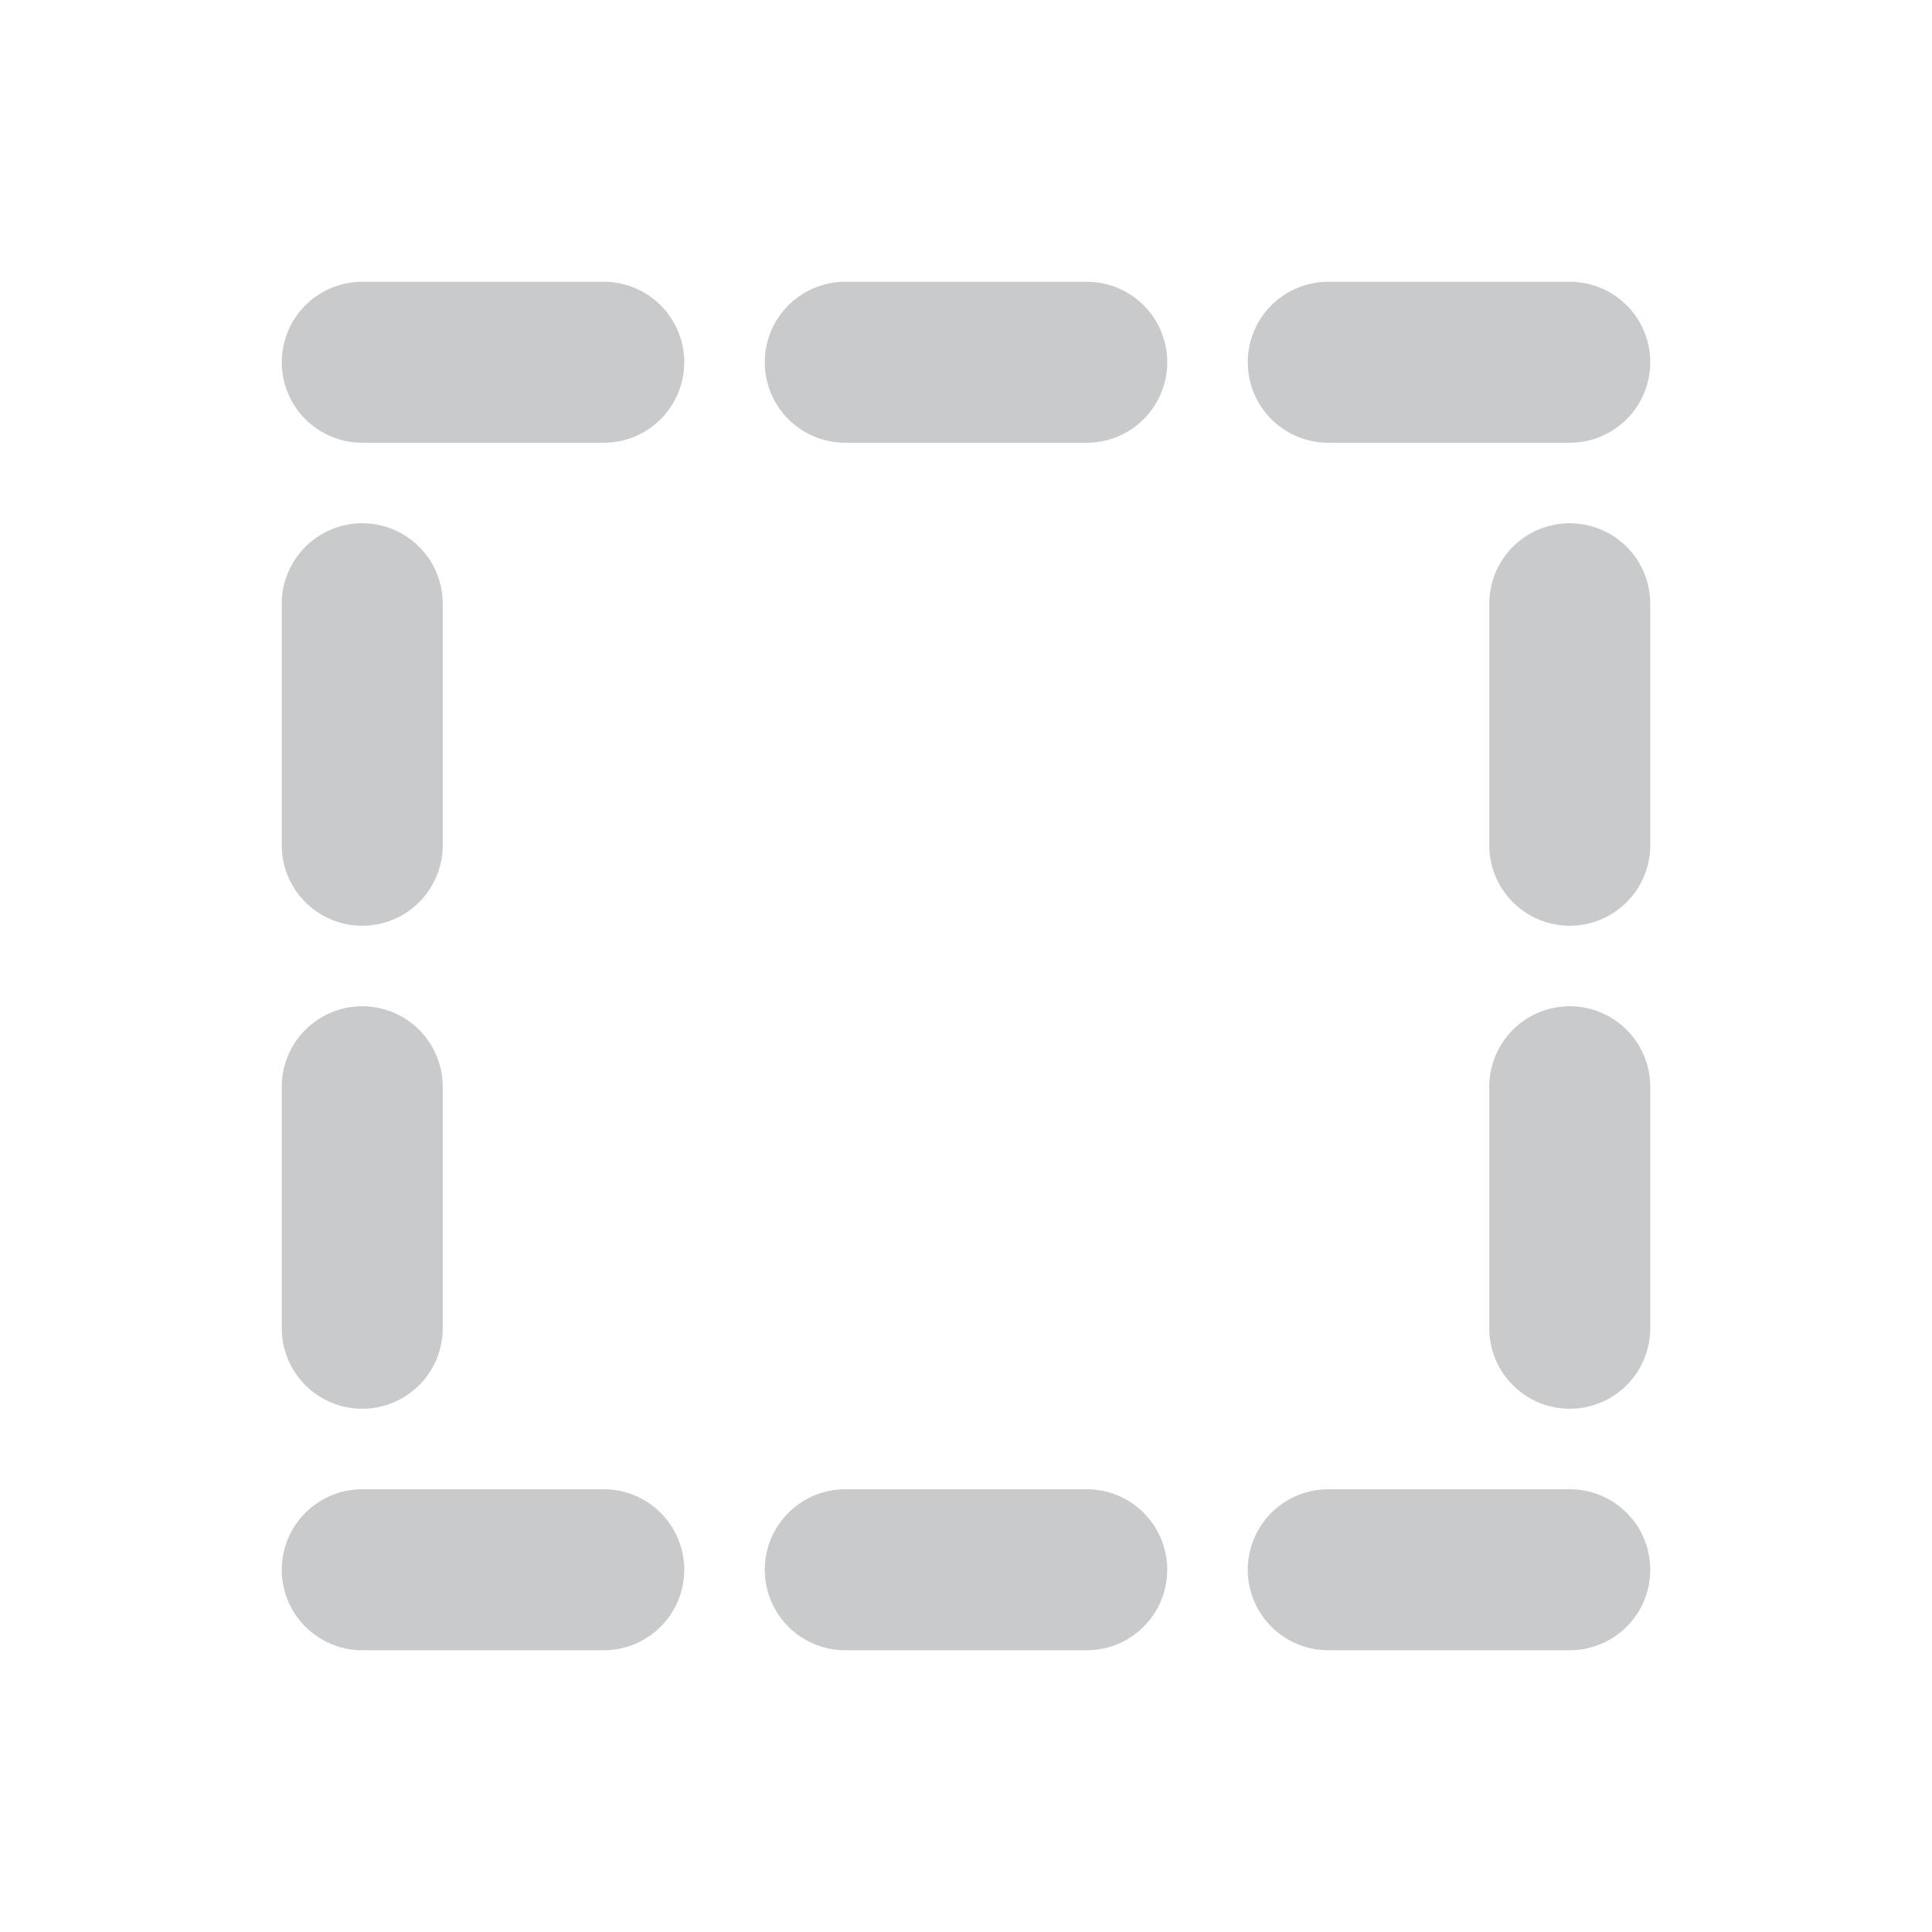
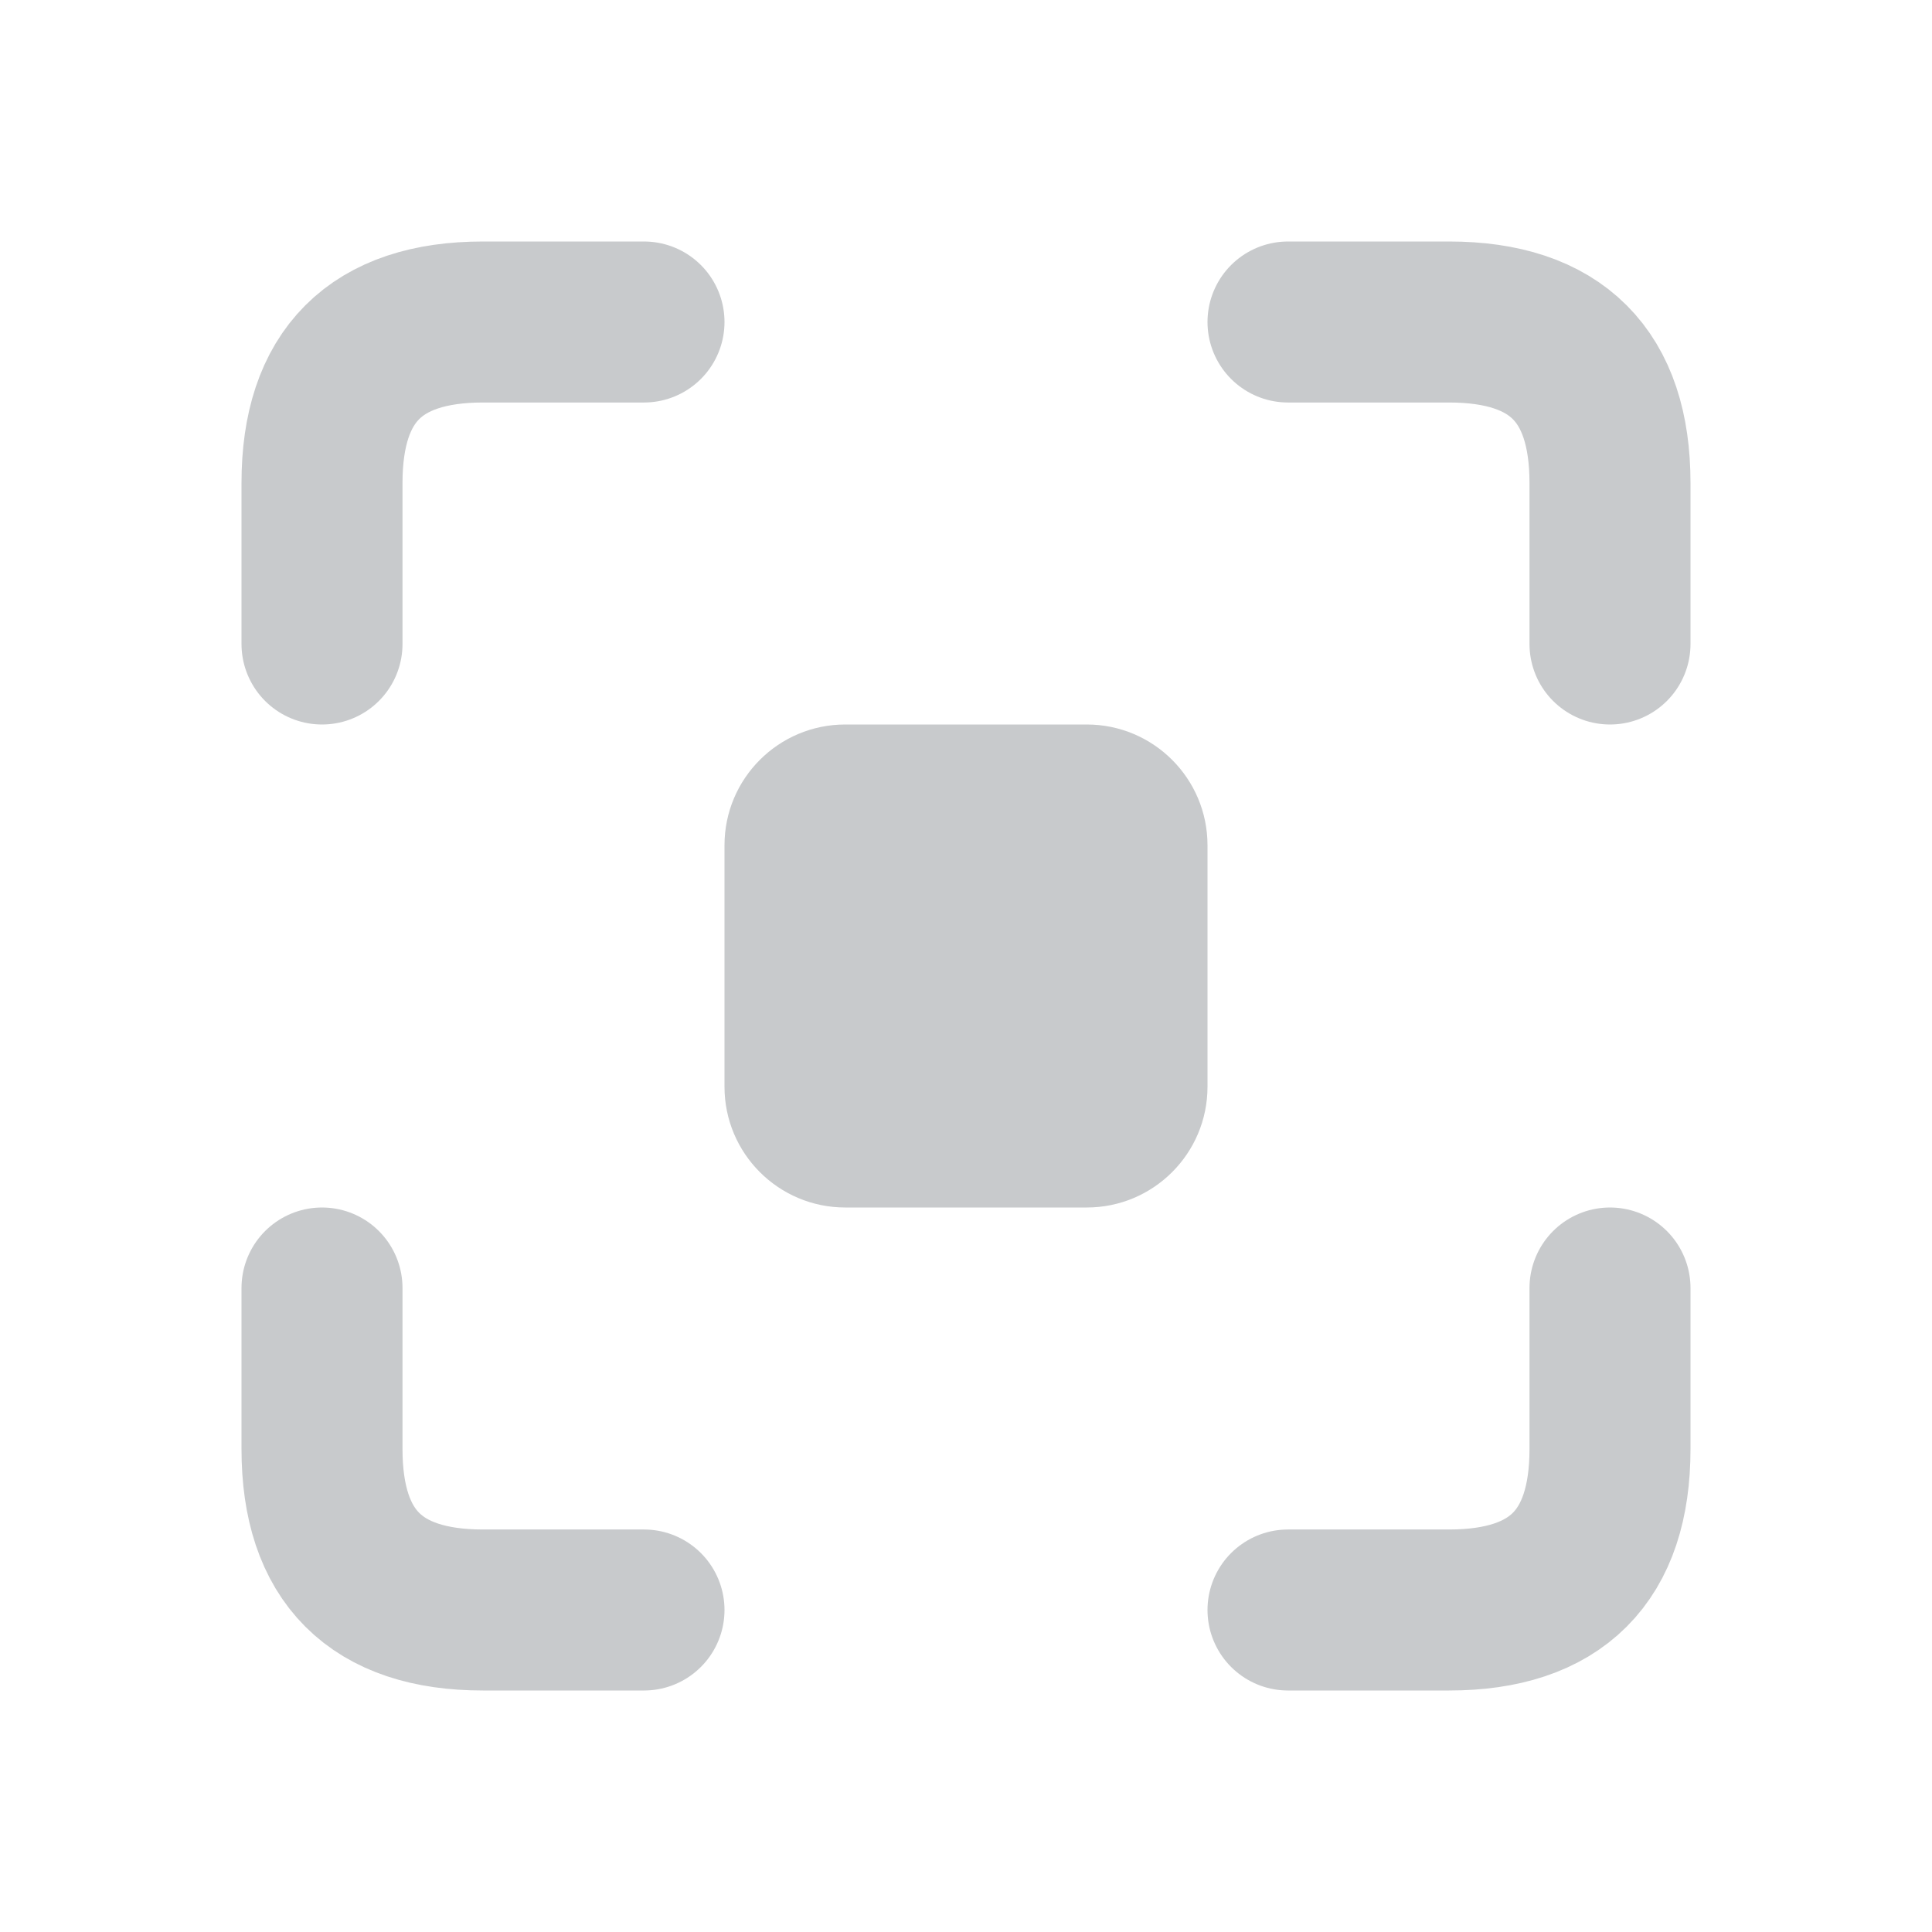
<svg xmlns="http://www.w3.org/2000/svg" width="24" height="24" viewBox="0 0 24 24" fill="none" stroke="#c8cacc" stroke-width="2" stroke-linecap="round" stroke-linejoin="round">
-   <rect x="4.5" y="4.5" width="15" height="15" stroke-dasharray="3 3" />
+   <path d="M4 8V6q0-2 2-2h2M16 4h2q2 0 2 2v2M20 16v2q0 2-2 2h-2M8 20H6q-2 0-2-2v-2" />
+   <rect x="9" y="9" width="6" height="6" rx="1.5" fill="#c8cacc" stroke="none" />
</svg>
